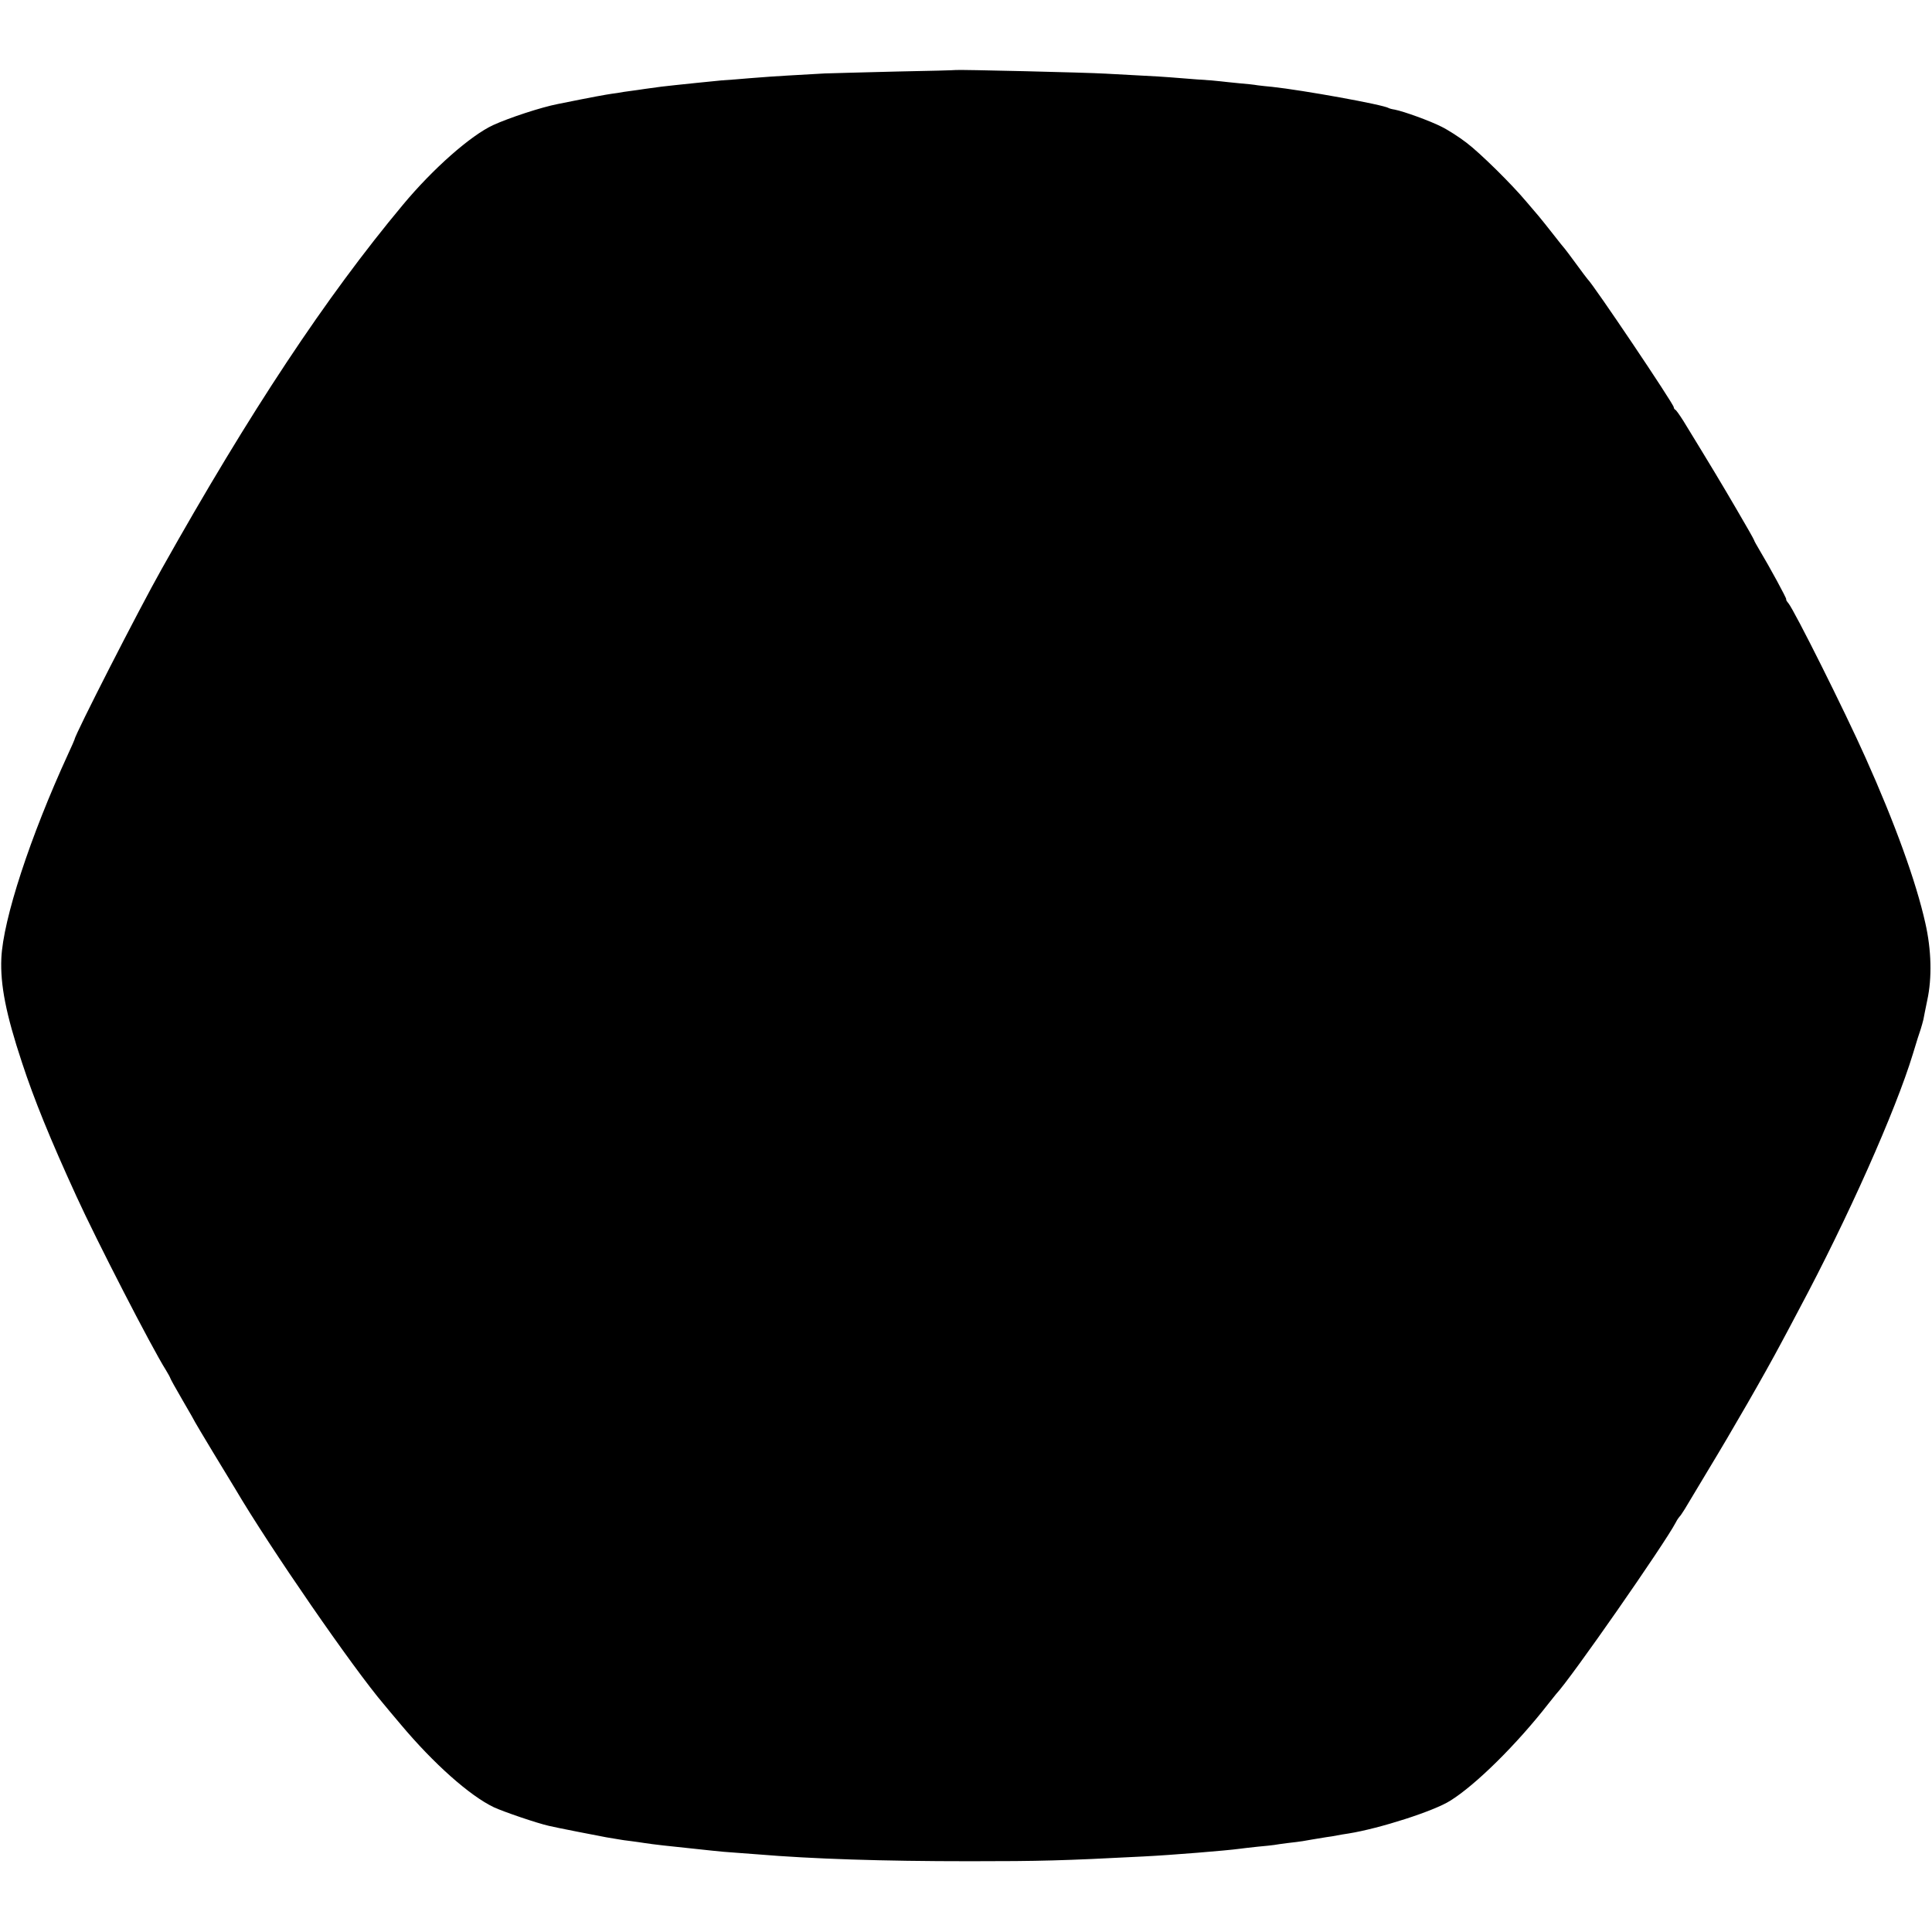
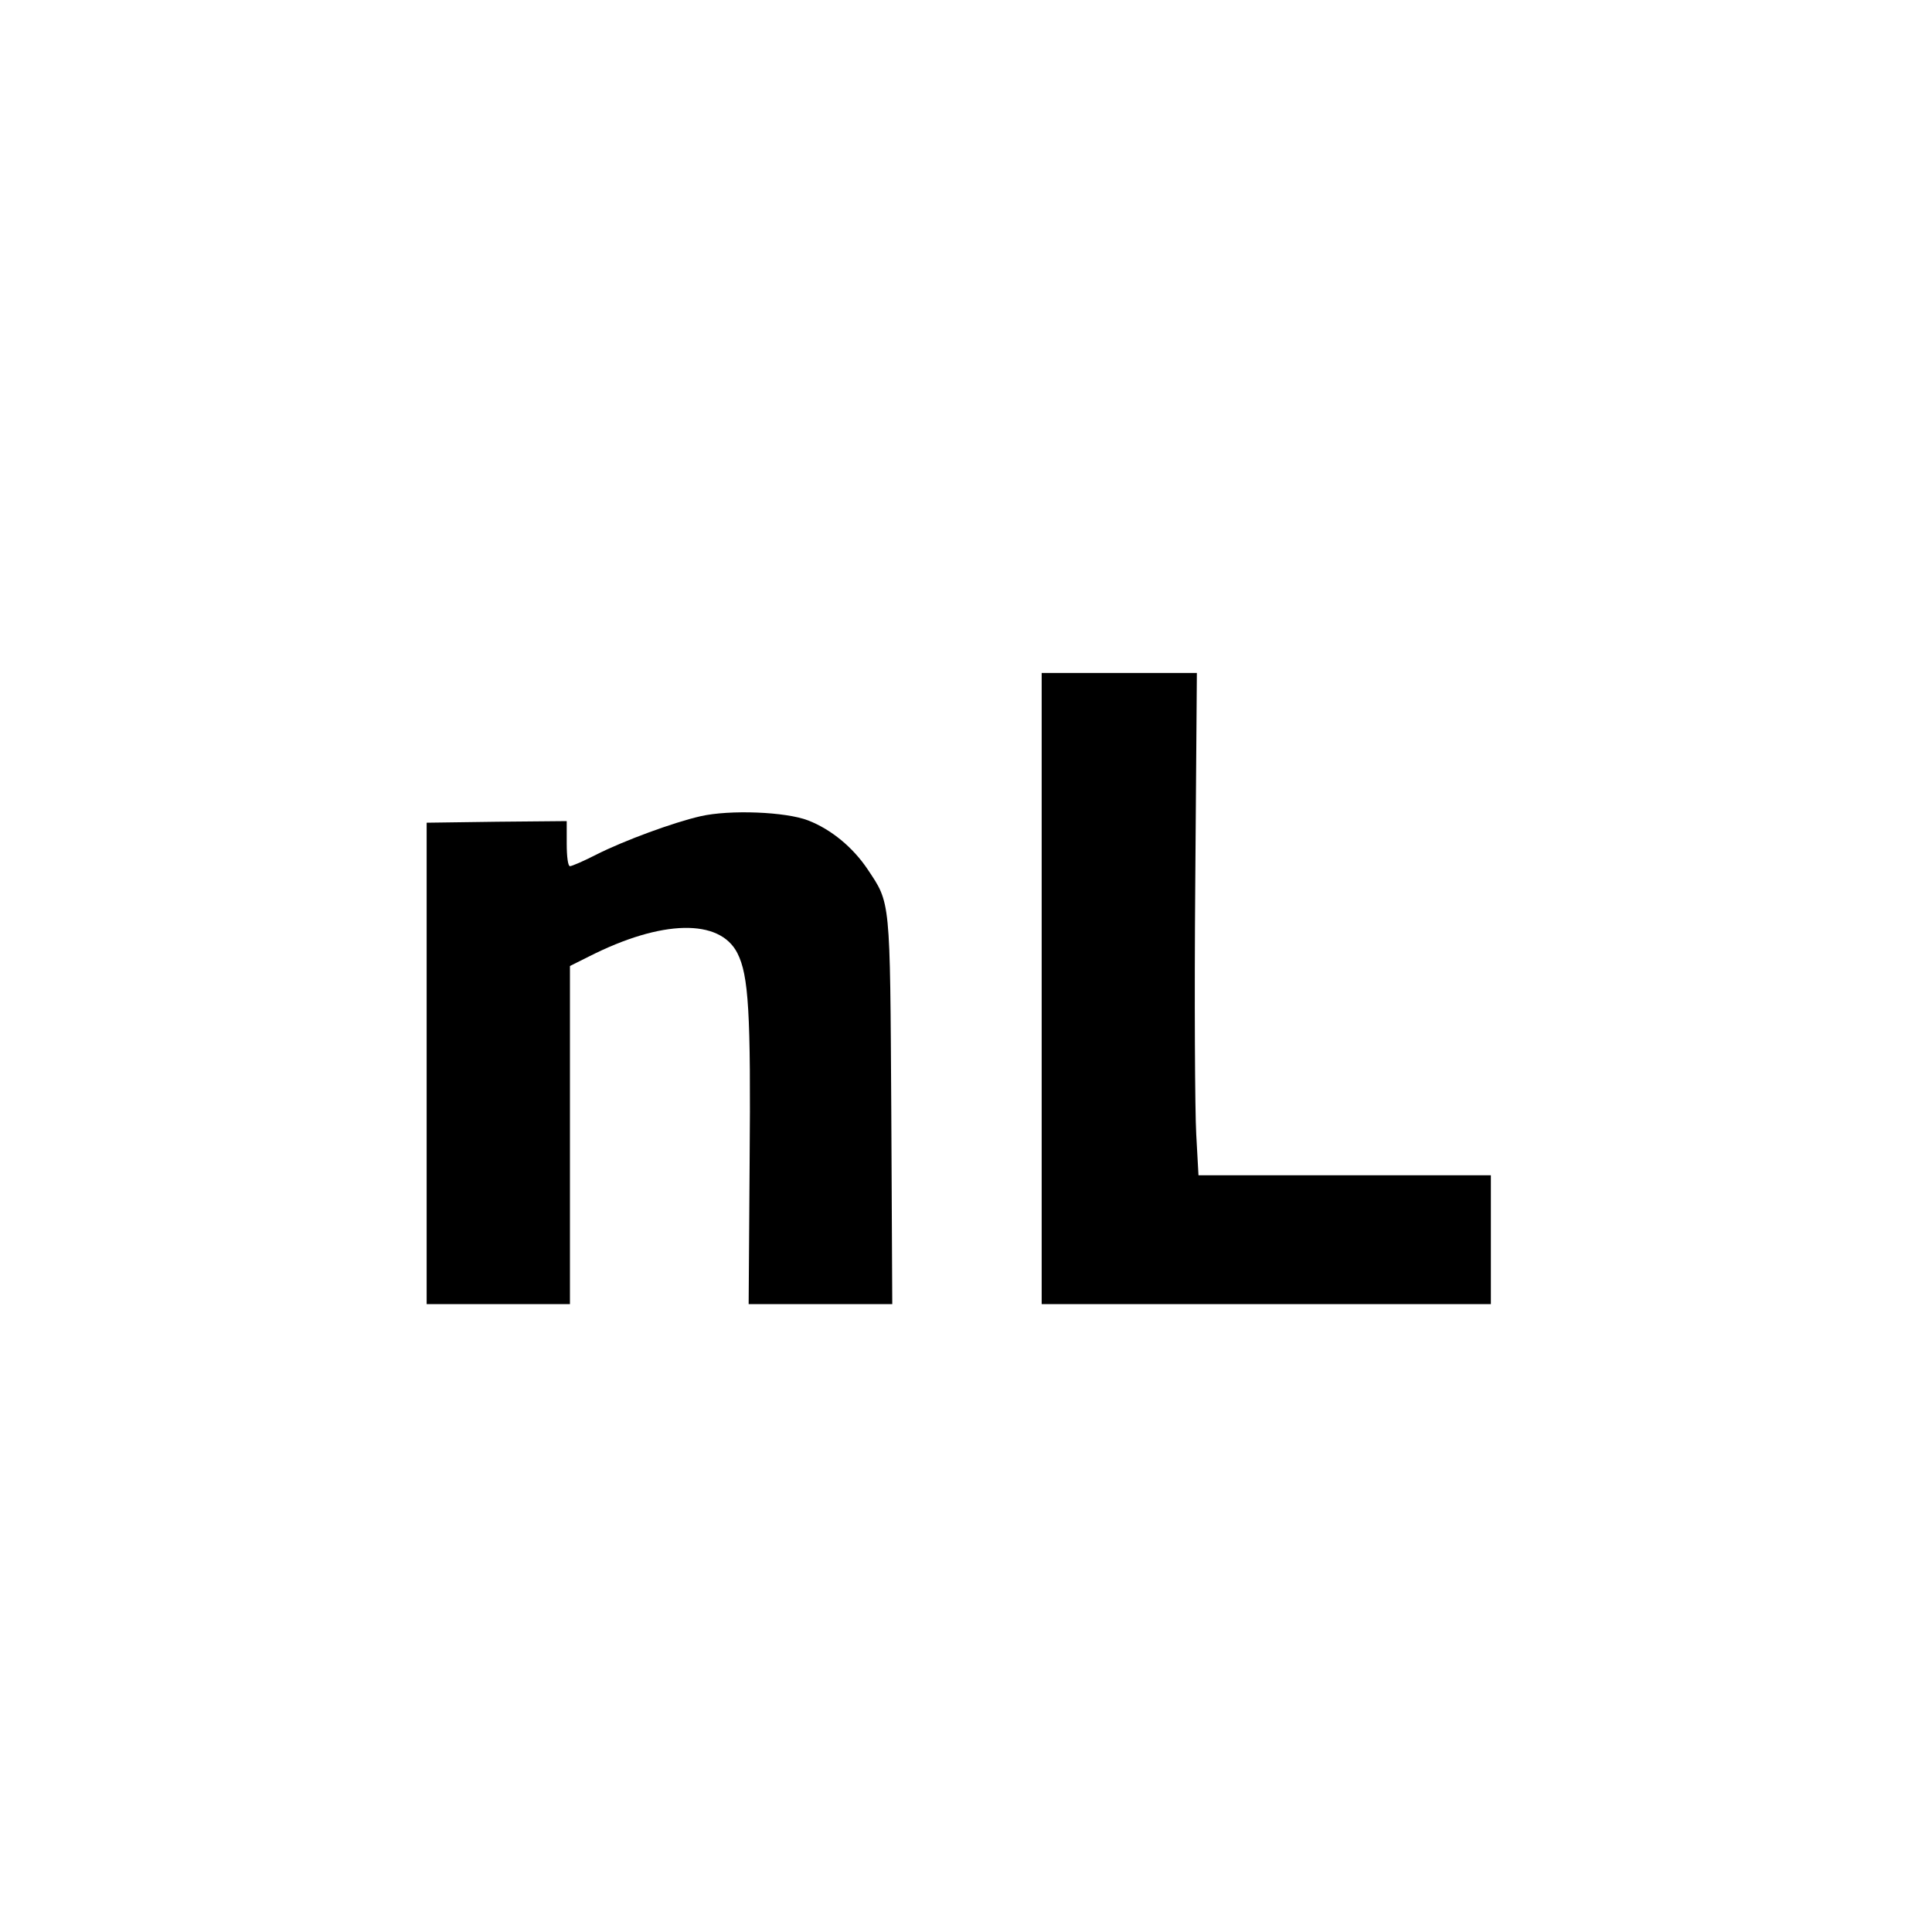
- <svg xmlns="http://www.w3.org/2000/svg" version="1" width="1346.667" height="1346.667" viewBox="0 0 1010 1010">
-   <path d="M499.7 36.6c-.1.1-14.1.5-31.2.8-17 .4-33.9.9-37.5 1-9.5.5-30 1.7-34 2.1-1.9.1-7.5.6-12.5 1-4.9.3-10.8.8-13 1.1-4.3.4-9.8 1-18.5 1.9-5 .5-9.1 1-16 2-1.4.2-4.5.7-7 1-2.5.3-5.7.8-7.2 1.1-1.6.2-4.3.6-6 .9-1.8.3-7.8 1.4-13.3 2.5-5.5 1.1-10.9 2.2-12 2.4-8.7 1.7-25.4 7.2-33.7 11-11.7 5.4-31.4 22.7-47.2 41.7-40.2 48.2-79.8 107.9-126.1 190.4-11.8 20.9-45.5 86.9-45.5 89 0 .2-1.5 3.6-3.4 7.7C15.8 437.3 1.6 480.6.7 501c-.6 13.8 2.4 29.2 10.8 54.5 6.3 19.2 14.7 39.9 28.5 70 10.2 22.4 39.3 79 46.7 90.7 1.3 2.1 2.3 4 2.3 4.2 0 .3 2.9 5.5 6.5 11.7 3.6 6.1 6.5 11.3 6.5 11.4 0 .1 4.3 7.3 9.6 16.1 5.3 8.7 10.4 17.1 11.3 18.6C141 809 184.8 872.4 200.7 891c1.1 1.4 5.1 6.1 8.8 10.5 17.2 20.5 36.1 37.3 48.7 43.3 5.2 2.4 22.5 8.3 28.7 9.7 3.6.9 26.8 5.4 30.1 6 1.9.3 4.6.8 6 1 1.4.3 4.5.7 7 1 2.5.3 5.6.8 7 1 5.4.8 8.7 1.2 35.5 4 3.3.4 8.5.8 11.5 1 3 .2 8.4.6 12 .9 28.7 2.4 65.1 3.6 111 3.6 36.8 0 48.5-.3 91-2.5 14.2-.7 43.5-3.1 50-4 1.4-.2 5.7-.7 9.5-1.1 3.9-.3 7.7-.8 8.6-.9.9-.2 4-.6 7-1 3-.3 6.5-.8 7.9-1 2.4-.4 6.1-1.1 12.5-2.1 1.7-.2 4.1-.6 5.5-.9 1.4-.3 4.1-.7 6-1 16.2-2.6 44.6-11.7 53.1-17.1 13.4-8.3 34.9-29.6 51.4-50.8 1.7-2.1 3.5-4.4 4-5 7.6-8 56.6-78.4 62.5-89.6.7-1.4 1.6-2.7 1.9-3 .4-.3 1.6-2.1 2.8-4 1.1-1.9 6.5-10.9 12-20 13.1-21.6 29.9-50.8 38.5-67 1.1-1.9 5.2-9.8 9.3-17.5C966 636.8 991 580.6 1000 551c1.7-5.8 3.6-11.6 4.1-13 .4-1.4 1.1-3.6 1.4-5 .2-1.4 1.2-5.9 2-10 2.6-11.9 2.2-26.4-1-40.5-4.8-21.5-15.9-52.2-31.3-86.5-10.8-24.2-37.1-76.8-40.3-80.7-.8-.9-1.3-1.8-1.1-2 .3-.4-8.8-17.1-13.9-25.6-1.6-2.7-2.9-5-2.9-5.3 0-.3-4.1-7.5-9.2-16.2-8-13.7-13.1-22.2-27.8-46.2-1.9-3-3.8-5.7-4.2-5.8-.4-.2-.8-.8-.8-1.3 0-1.7-42.4-64.7-45-66.9-.3-.3-3-3.9-6-8s-5.7-7.7-6-8c-.3-.3-3-3.6-6-7.5-3-3.8-6.4-8.1-7.6-9.5-1.2-1.4-4.1-4.8-6.4-7.5-7.6-9.1-24.3-25.6-31.5-31-3.8-2.9-9.7-6.7-13-8.3-5.9-3-19.7-8-24.4-8.9-1.4-.2-2.8-.6-3.1-.8-2.9-1.8-45.1-9.4-61-11.1-2.5-.2-5.8-.6-7.5-.8-1.6-.3-6.1-.8-10-1.1-3.8-.4-8.1-.8-9.5-1-1.4-.2-7-.7-12.5-1-5.5-.4-11.8-.9-14-1.1-2.2-.2-8.9-.6-15-.9-6-.3-14.4-.8-18.5-1-9.8-.6-77.8-2.2-78.3-1.9z" />
+ <svg xmlns="http://www.w3.org/2000/svg" version="1.0" width="600pt" height="600pt" viewBox="0 0 600 600" preserveAspectRatio="xMidYMid meet">
+   <g transform="translate(0,600) scale(0.1,-0.1)" fill="#000000" stroke="none">
+     <path d="M3235 2930 l0 -980 697 0 698 0 0 200 0 200 -454 0 -454 0 -7 128 c-4 70 -6 421 -3 780 l5 652 -241 0 -241 0 0 -980z" />
+     <path d="M2175 3465 c-83 -19 -236 -75 -323 -119 -39 -20 -76 -36 -82 -36 -6 0 -10 29 -10 70 l0 70 -217 -2 -218 -3 0 -747 0 -748 223 0 222 0 0 525 0 525 60 30 c225 114 405 118 460 10 35 -69 42 -183 38 -651 l-3 -439 223 0 223 0 -3 598 c-4 665 -2 645 -74 753 -45 67 -112 123 -184 151 -69 27 -244 34 -335 13z" />
+   </g>
</svg>
